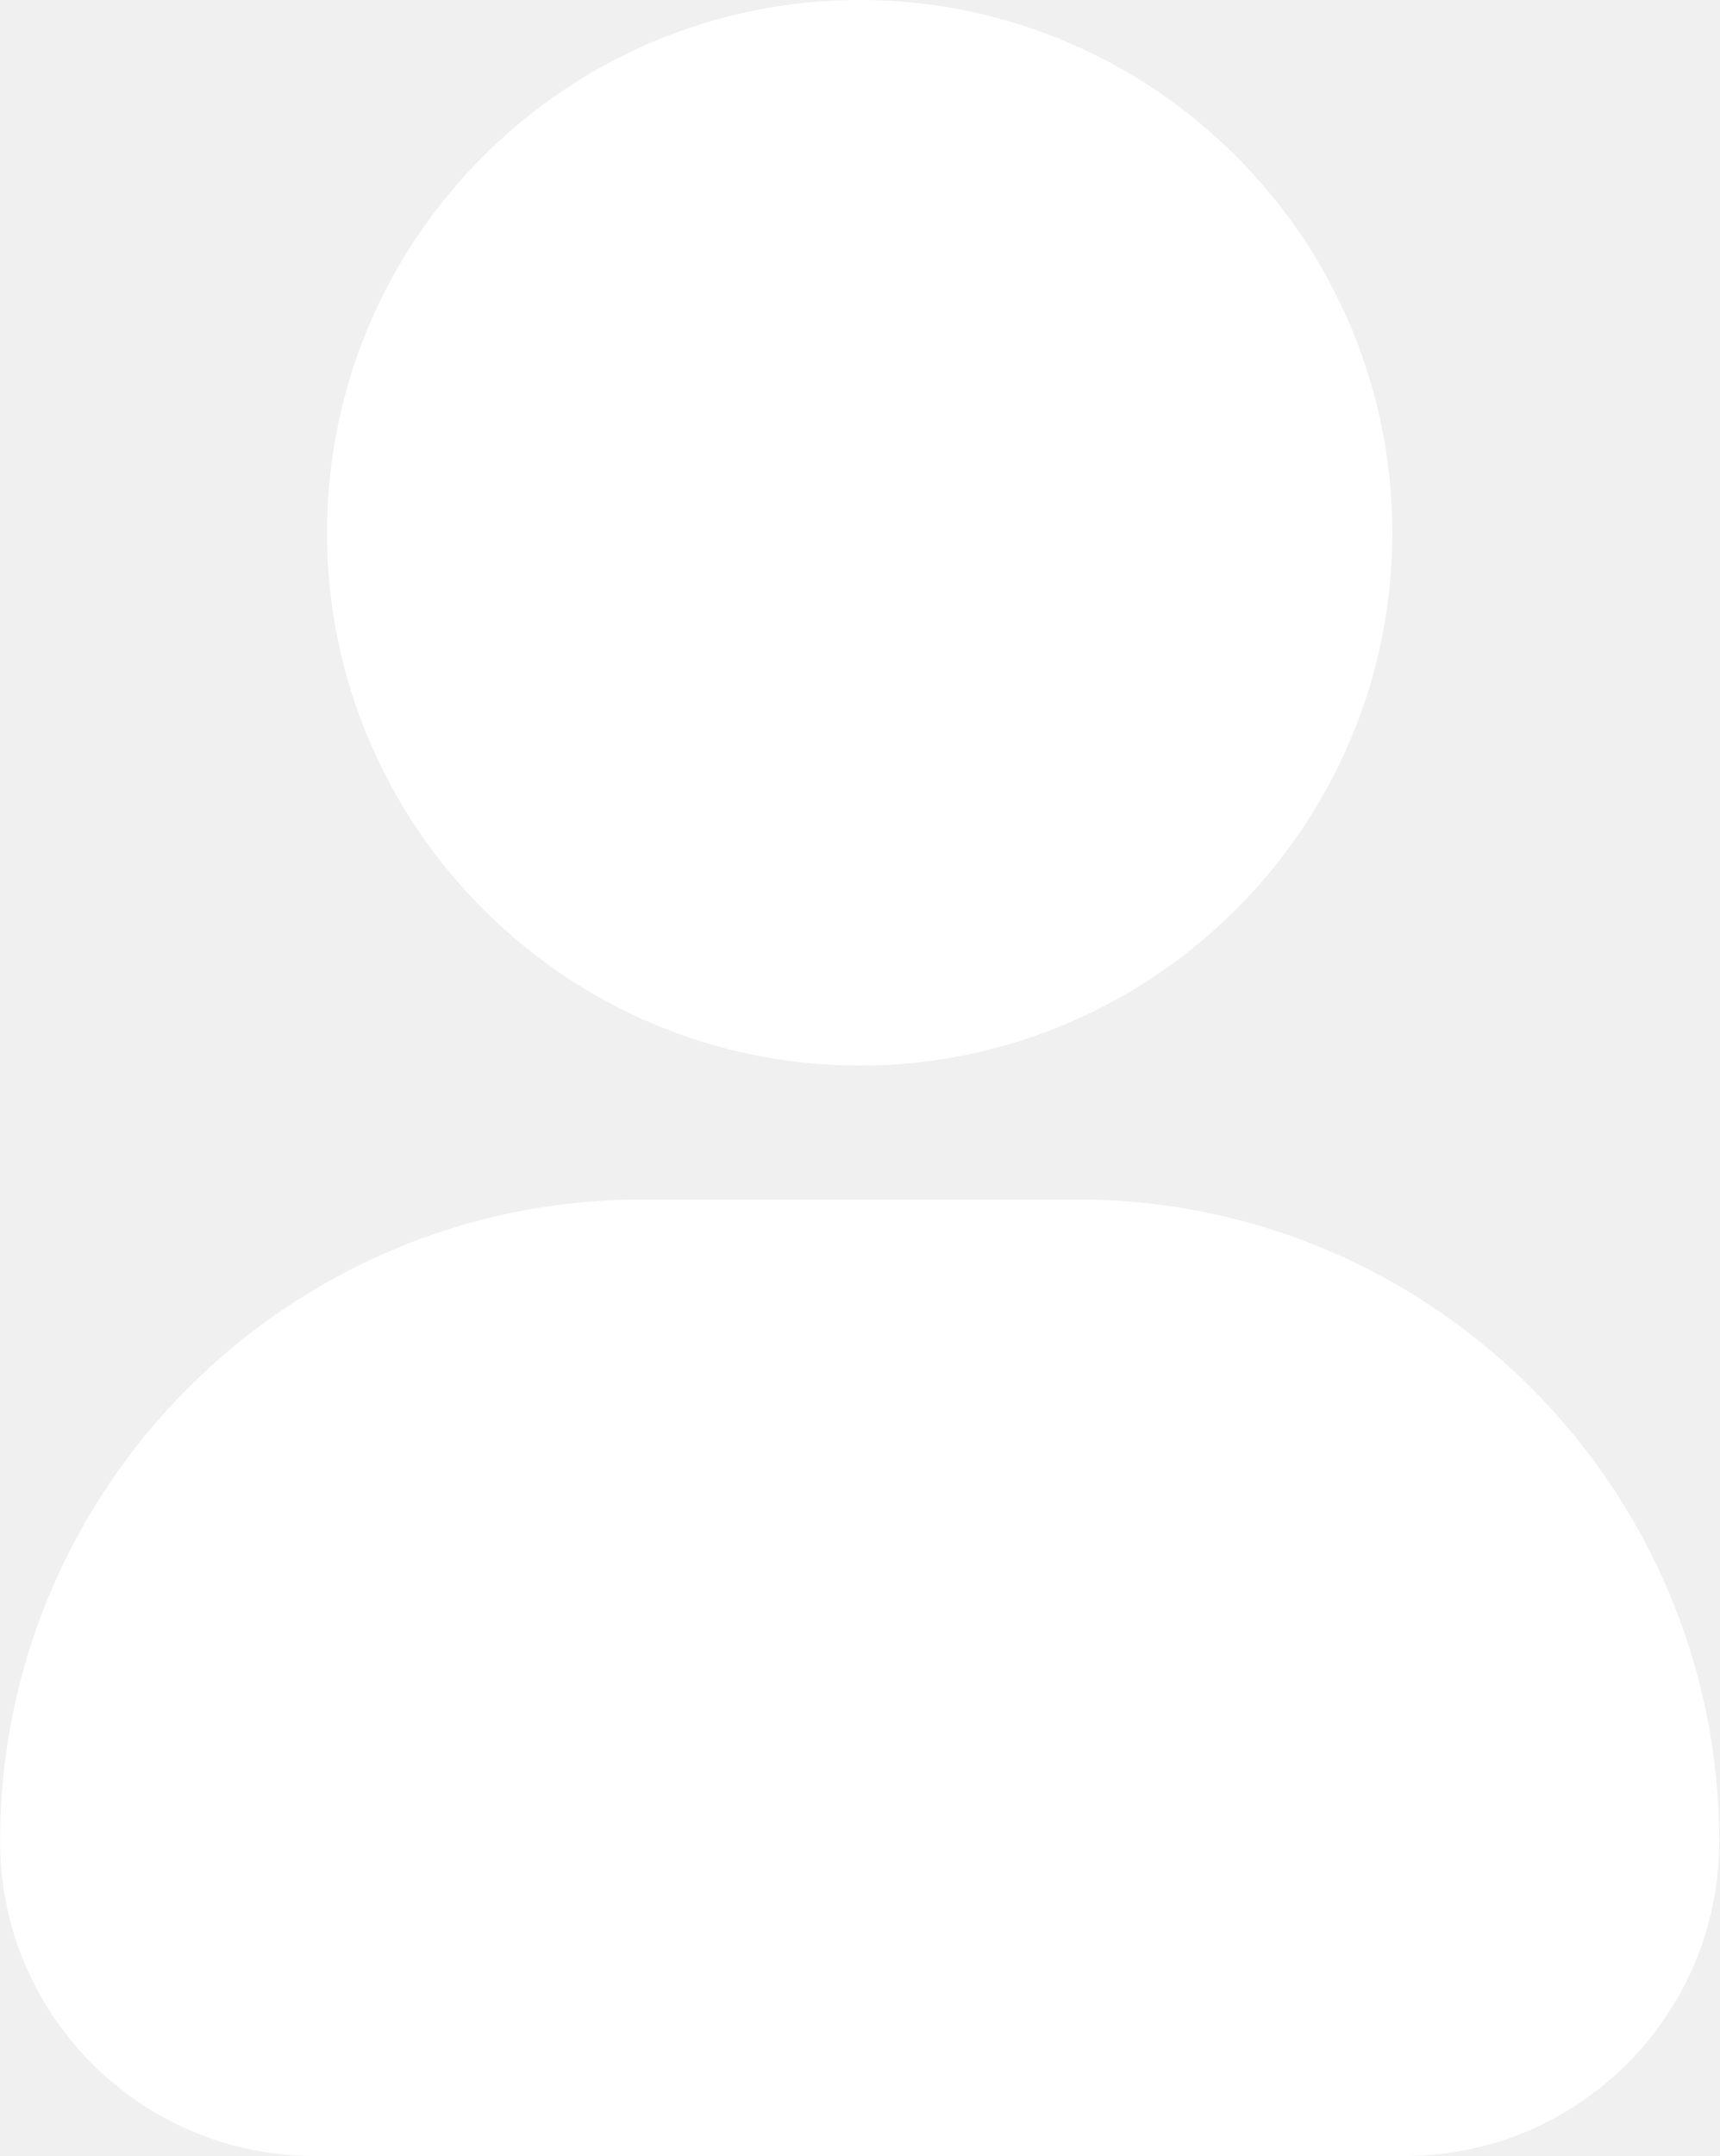
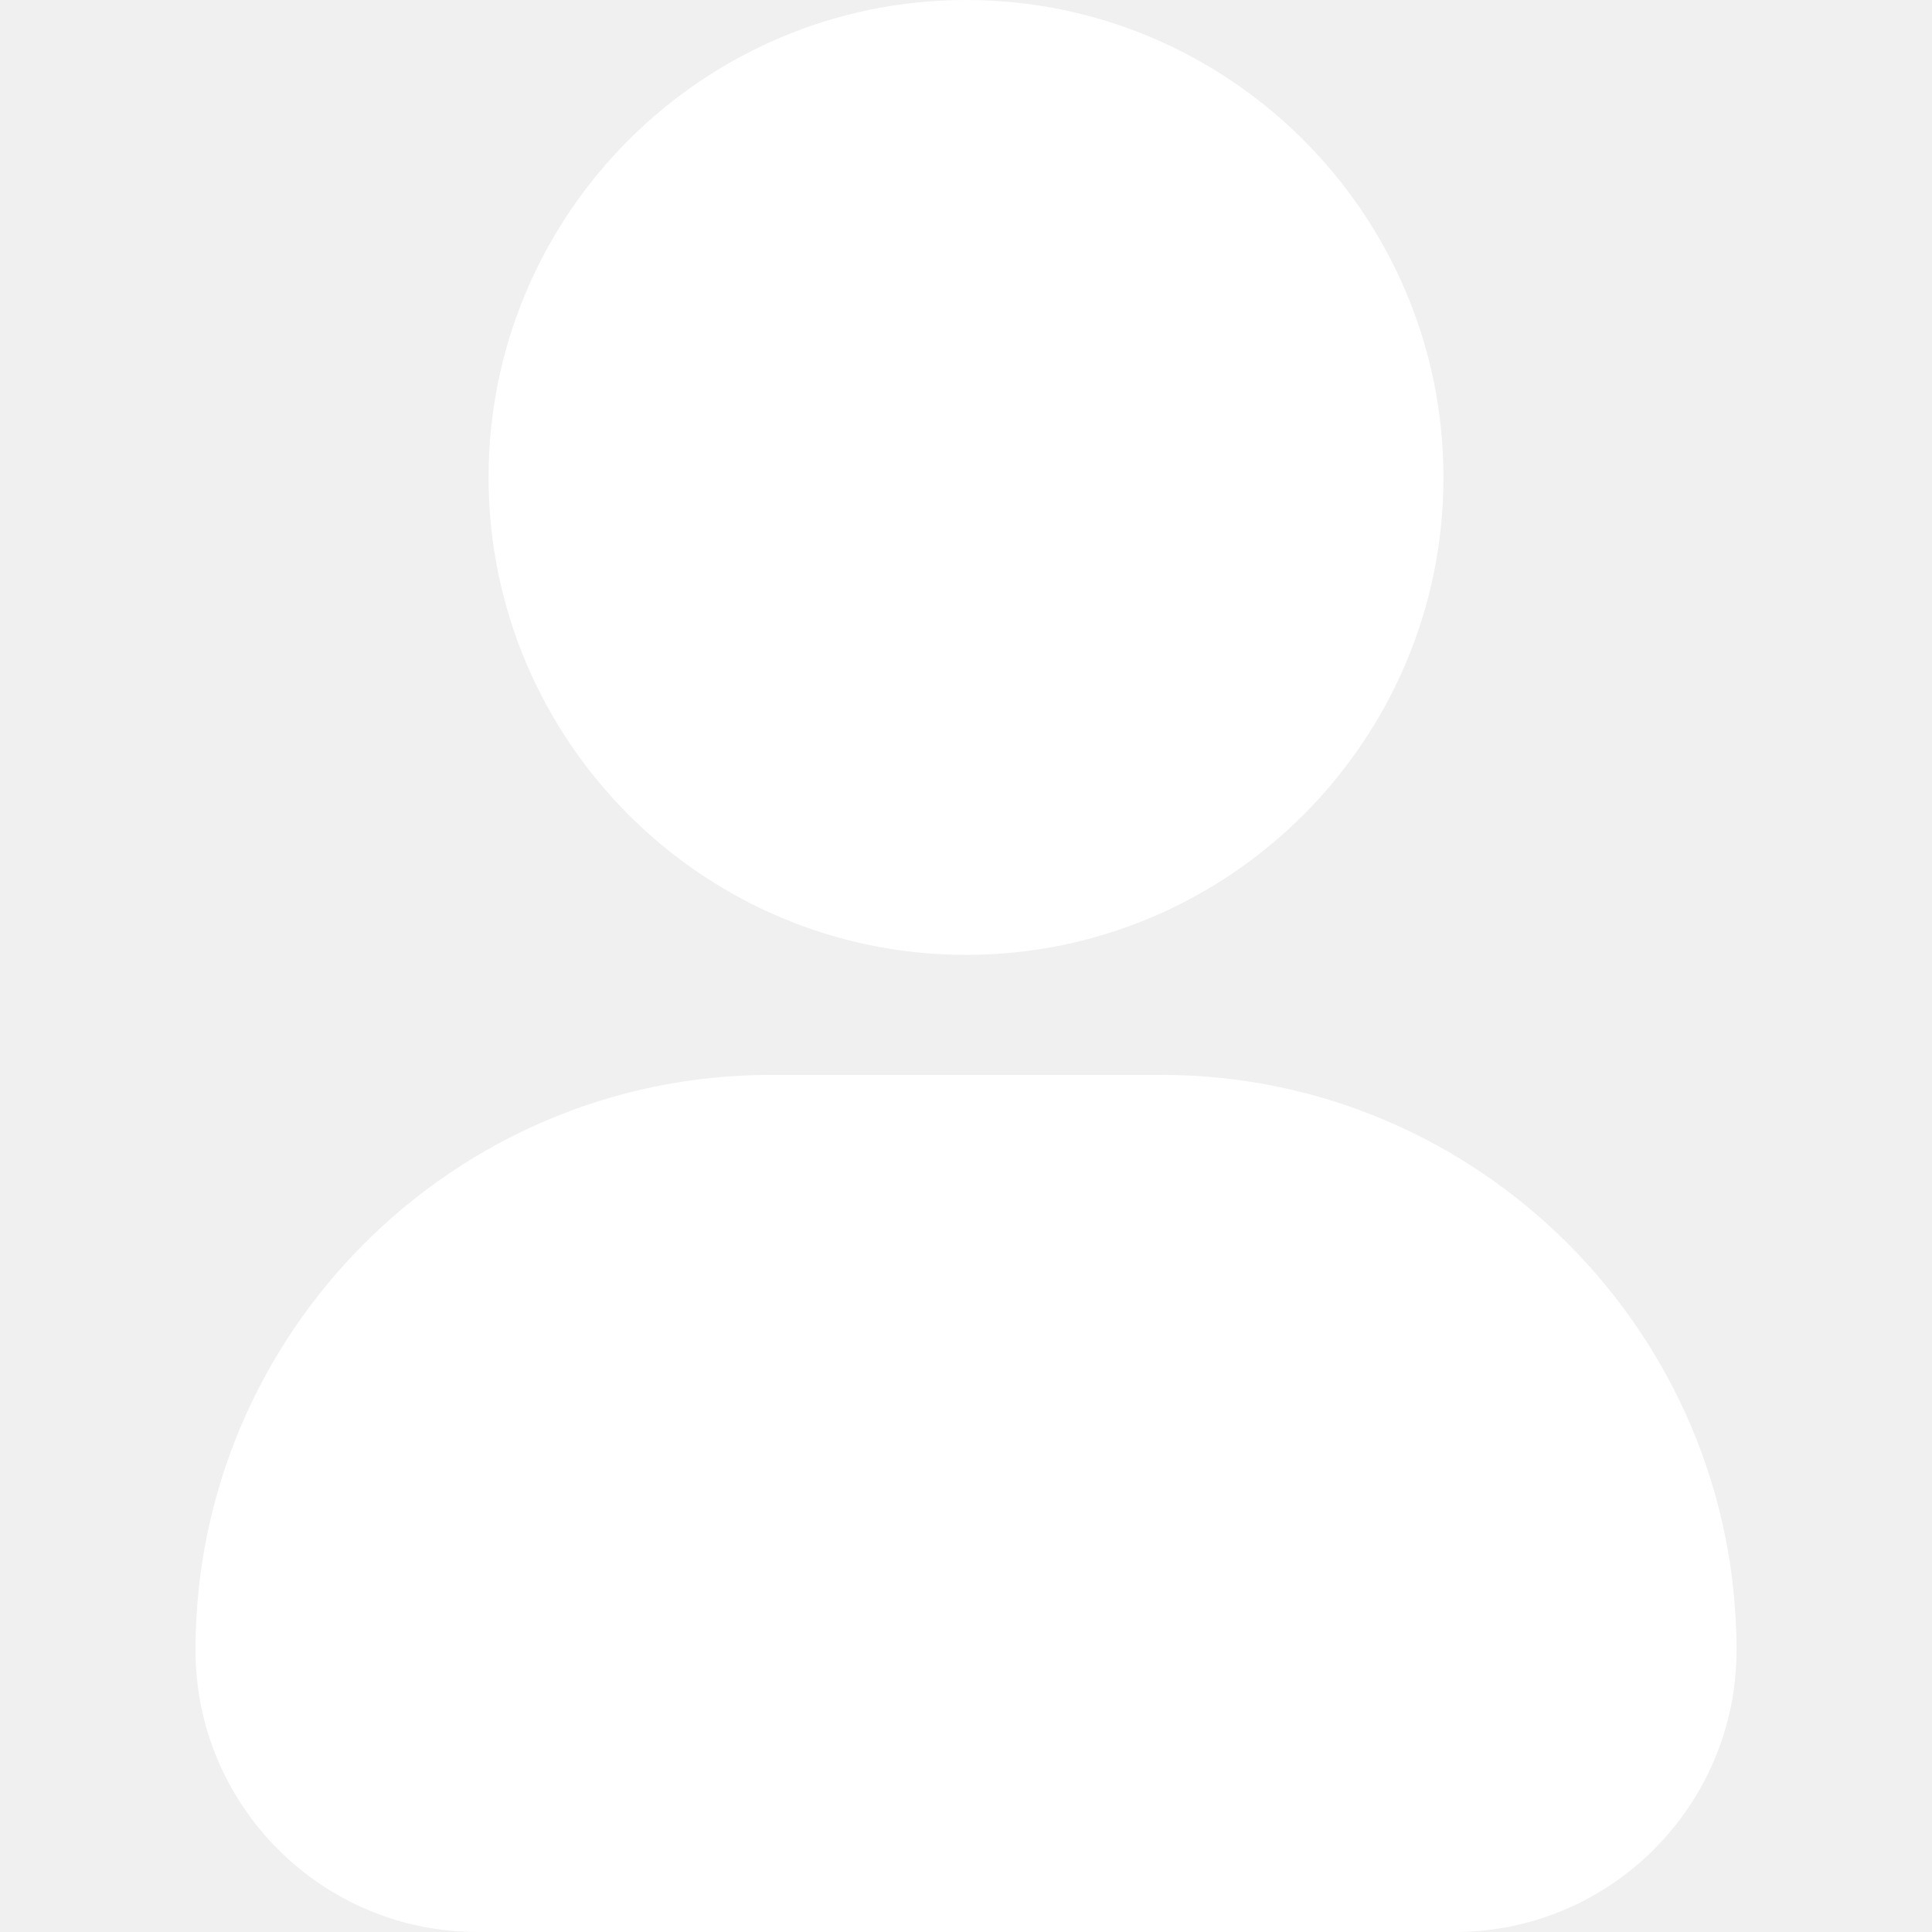
- <svg xmlns="http://www.w3.org/2000/svg" width="29.111" height="36.496" viewBox="0 0 29.111 36.496" version="1.1" id="svg1">
+ <svg xmlns="http://www.w3.org/2000/svg" width="36.496" height="36.496" viewBox="0 0 36.496 36.496" version="1.1" id="svg1">
  <defs id="defs1" />
-   <g id="path1" style="opacity:1" transform="translate(0.25,0.25)">
-     <path style="color:currentColor;baseline-shift:baseline;display:inline;overflow:visible;vector-effect:none;fill-rule:evenodd;enable-background:accumulate;stop-color:#000000;stop-opacity:1;fill:#ffffff" d="m 14.307,-0.25 c -4.972,0 -9.02,4.046 -9.02,9.018 0,4.972 4.048,9.02 9.02,9.02 4.972,0 9.018,-4.048 9.018,-9.02 C 23.324,3.796 19.279,-0.25 14.307,-0.25 Z m -3.693,20.305 c -5.987,0 -10.863,4.878 -10.863,10.865 0,2.941 2.385,5.326 5.326,5.326 H 23.535 c 2.941,0 5.326,-2.385 5.326,-5.326 0,-5.987 -4.876,-10.865 -10.863,-10.865 z" id="path3" />
+   <g id="path1" style="opacity:1" transform="translate(3.942335,0.2499522)">
+     <path style="color:currentColor;baseline-shift:baseline;display:inline;overflow:visible;vector-effect:none;fill:#ffffff;fill-rule:evenodd;enable-background:accumulate;stop-color:#000000;stop-opacity:1" d="m 14.307,-0.25 c -4.972,0 -9.02,4.046 -9.02,9.018 0,4.972 4.048,9.02 9.02,9.02 4.972,0 9.018,-4.048 9.018,-9.02 C 23.324,3.796 19.279,-0.25 14.307,-0.25 Z m -3.693,20.305 c -5.987,0 -10.863,4.878 -10.863,10.865 0,2.941 2.385,5.326 5.326,5.326 H 23.535 c 2.941,0 5.326,-2.385 5.326,-5.326 0,-5.987 -4.876,-10.865 -10.863,-10.865 z" id="path3" />
  </g>
</svg>
